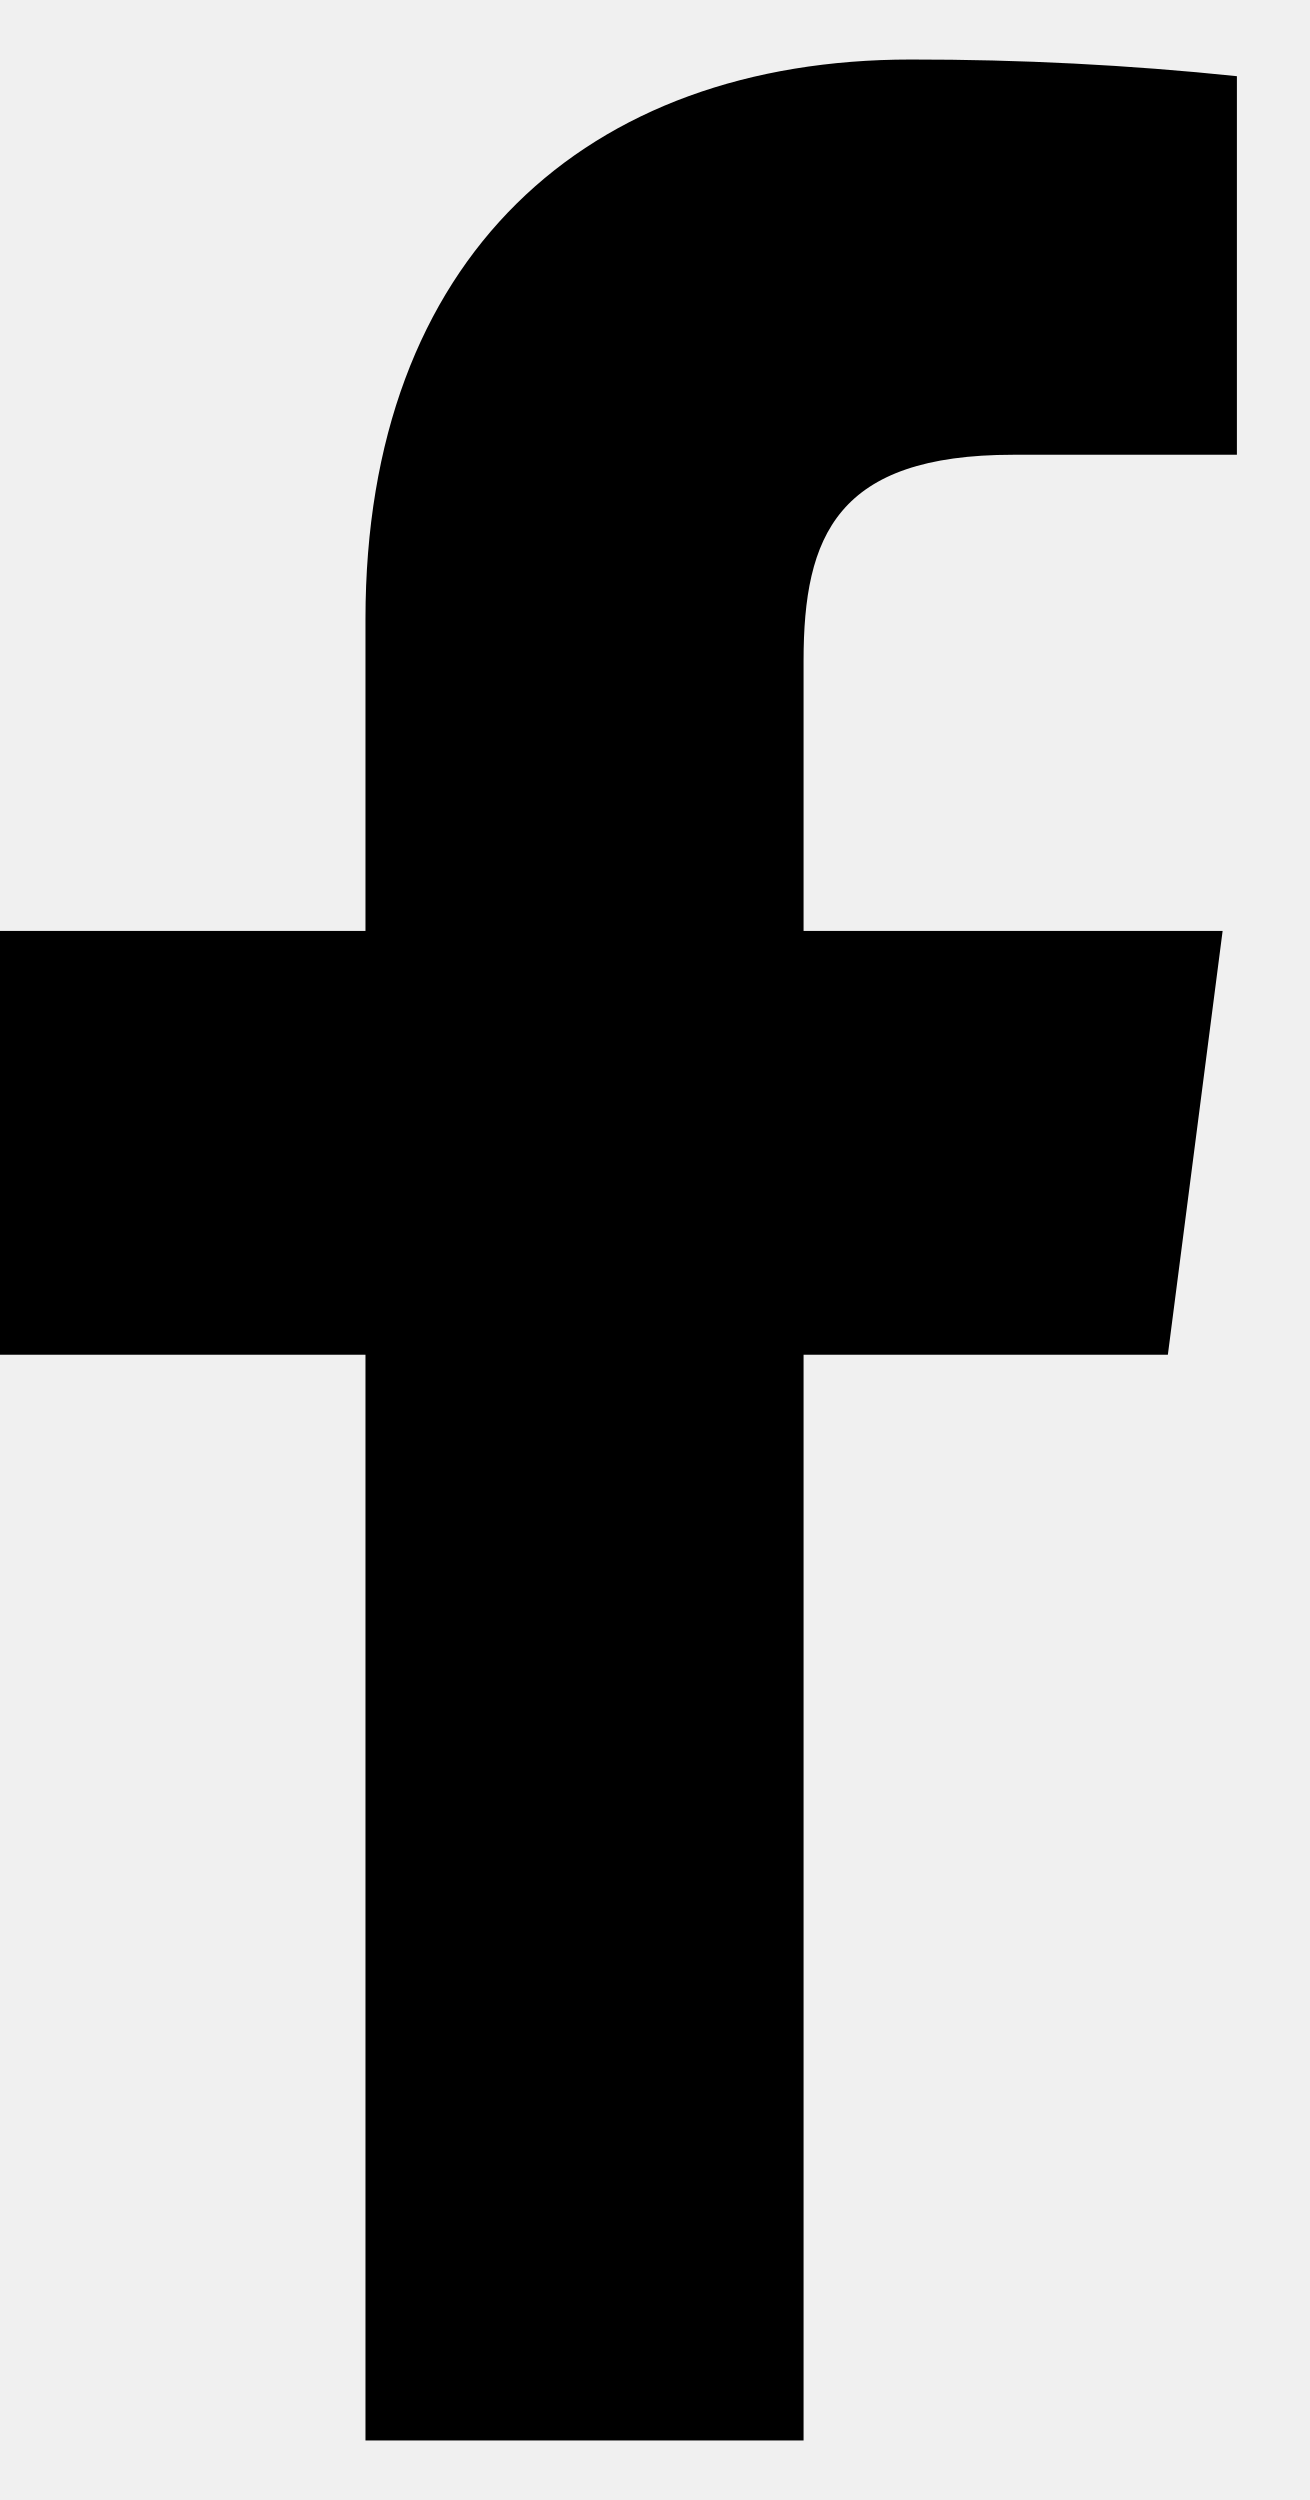
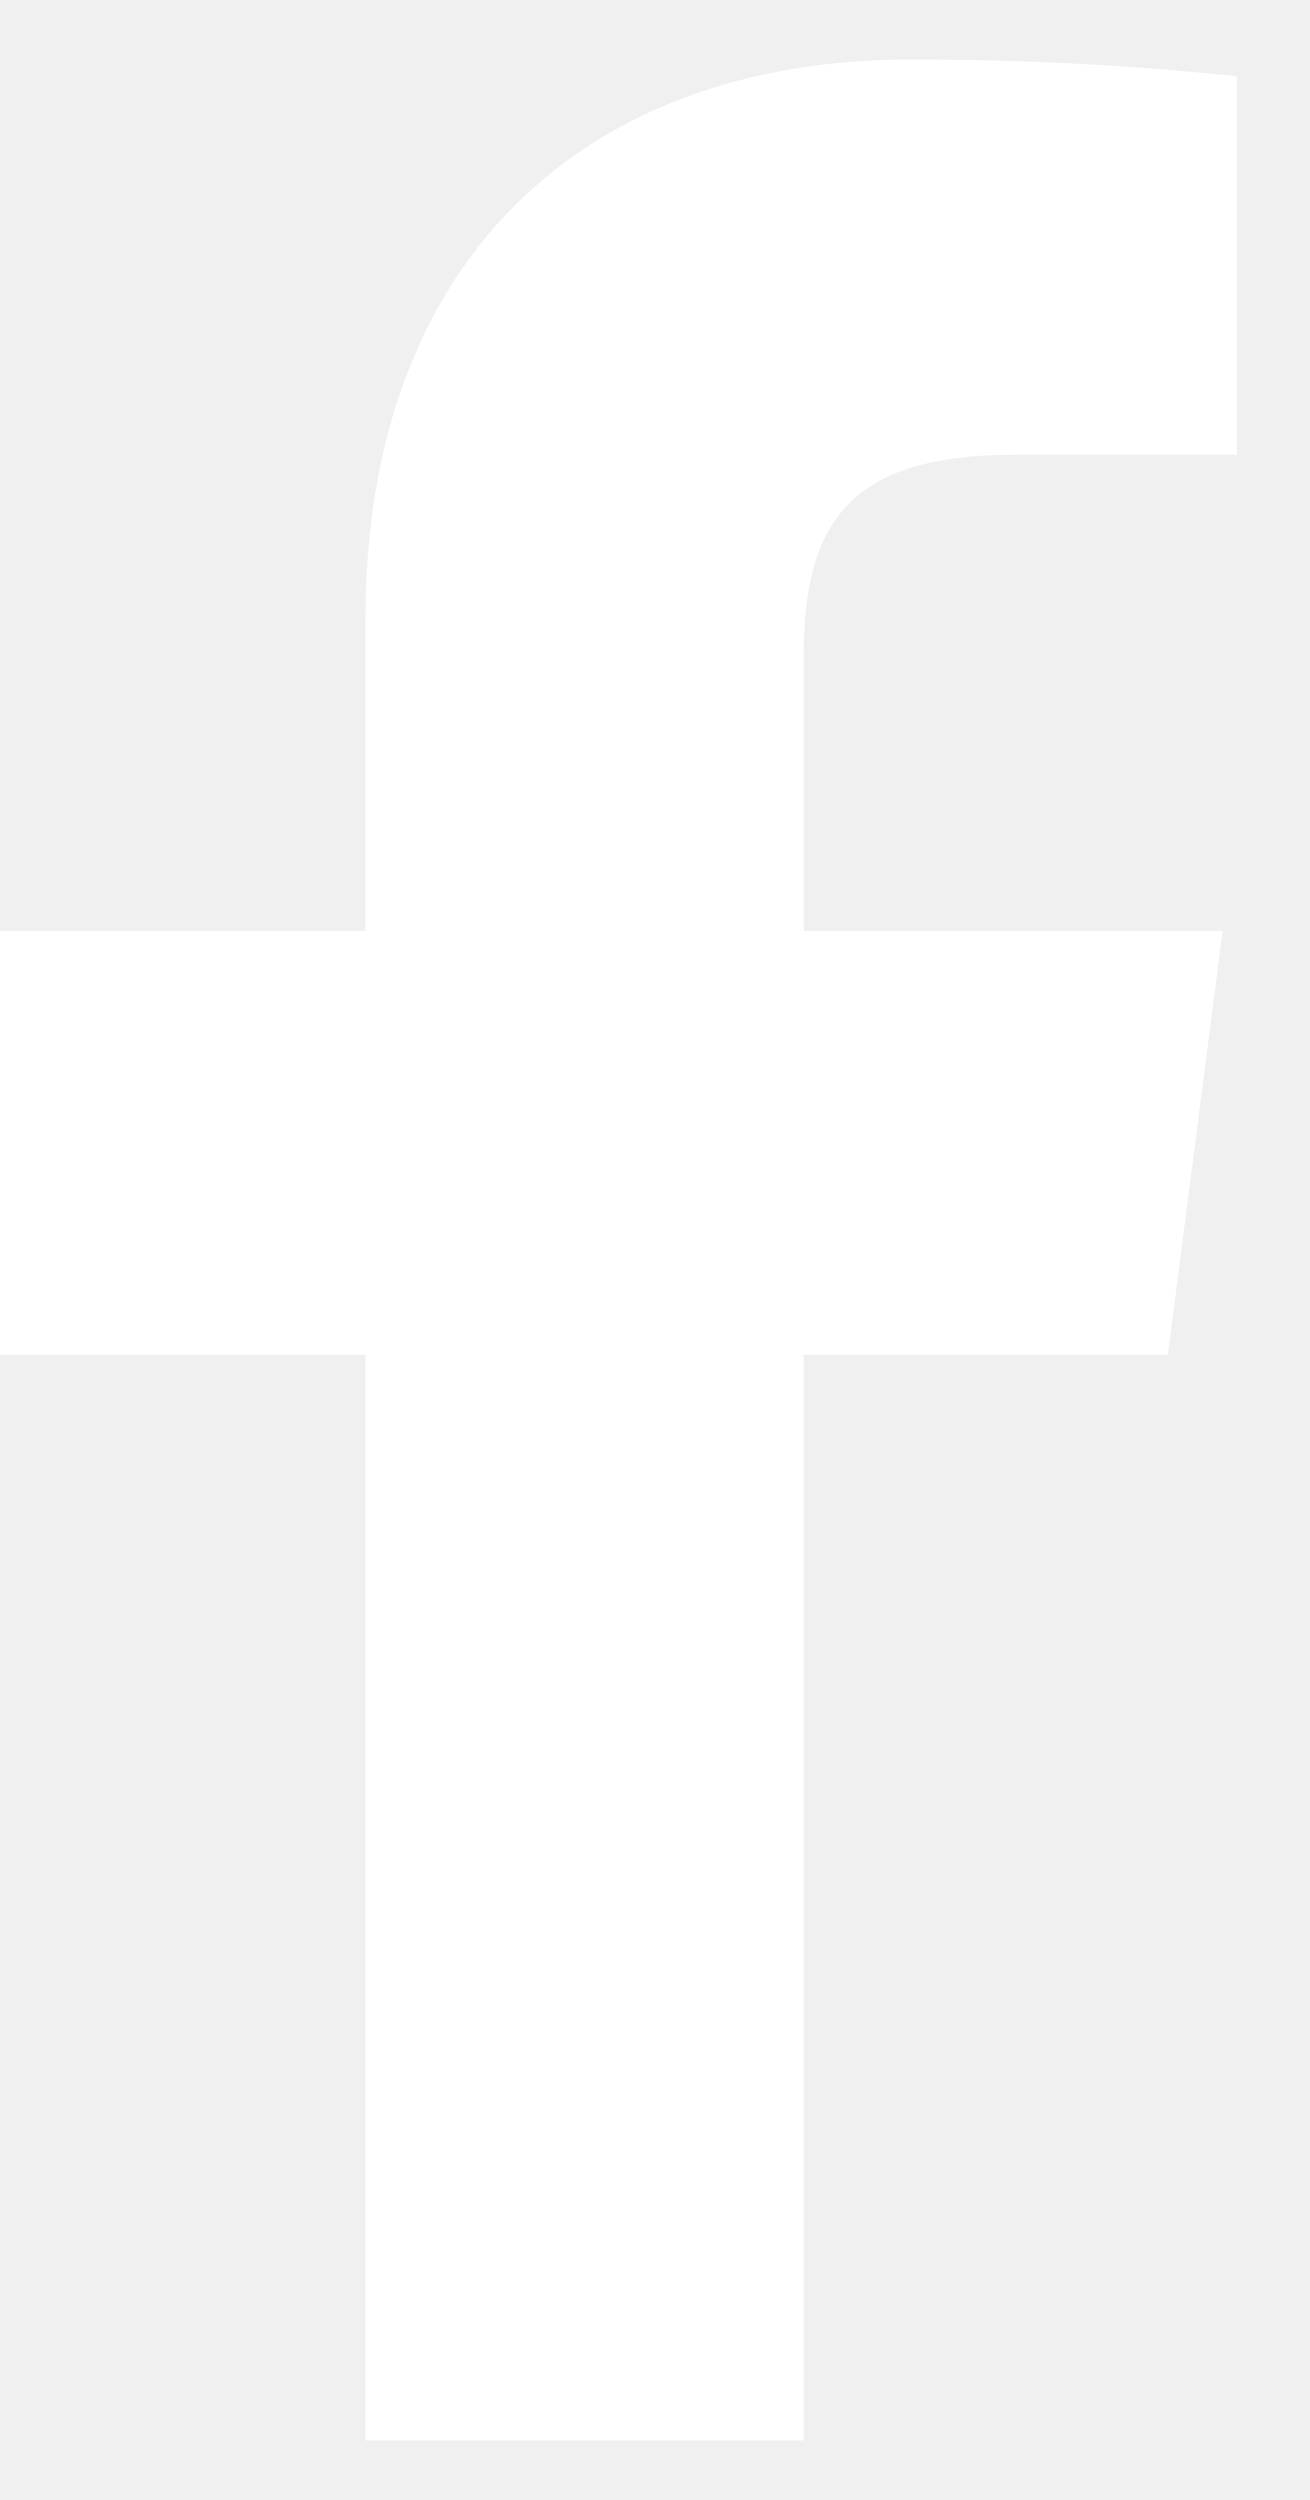
<svg xmlns="http://www.w3.org/2000/svg" width="11" height="21" viewBox="0 0 11 21" fill="none" class="_wauiIcon__facebook-alt _adid _afbl">
-   <path d="M8.51 3.82H10.39V0.64C9.48 0.545 8.565 0.499 7.65 0.5C4.93 0.5 3.07 2.16 3.07 5.2V7.82H0V11.38H3.07V20.5H6.75V11.38H9.81L10.27 7.82H6.75V5.55C6.75 4.5 7.03 3.82 8.51 3.82Z" fill="currentColor" />
+   <path d="M8.51 3.82H10.39V0.64C9.48 0.545 8.565 0.499 7.65 0.5C4.93 0.5 3.07 2.16 3.07 5.2V7.82H0V11.38H3.07V20.5H6.75V11.38H9.81L10.27 7.82H6.75V5.55C6.75 4.5 7.03 3.82 8.51 3.82Z" fill="white" />
</svg>
